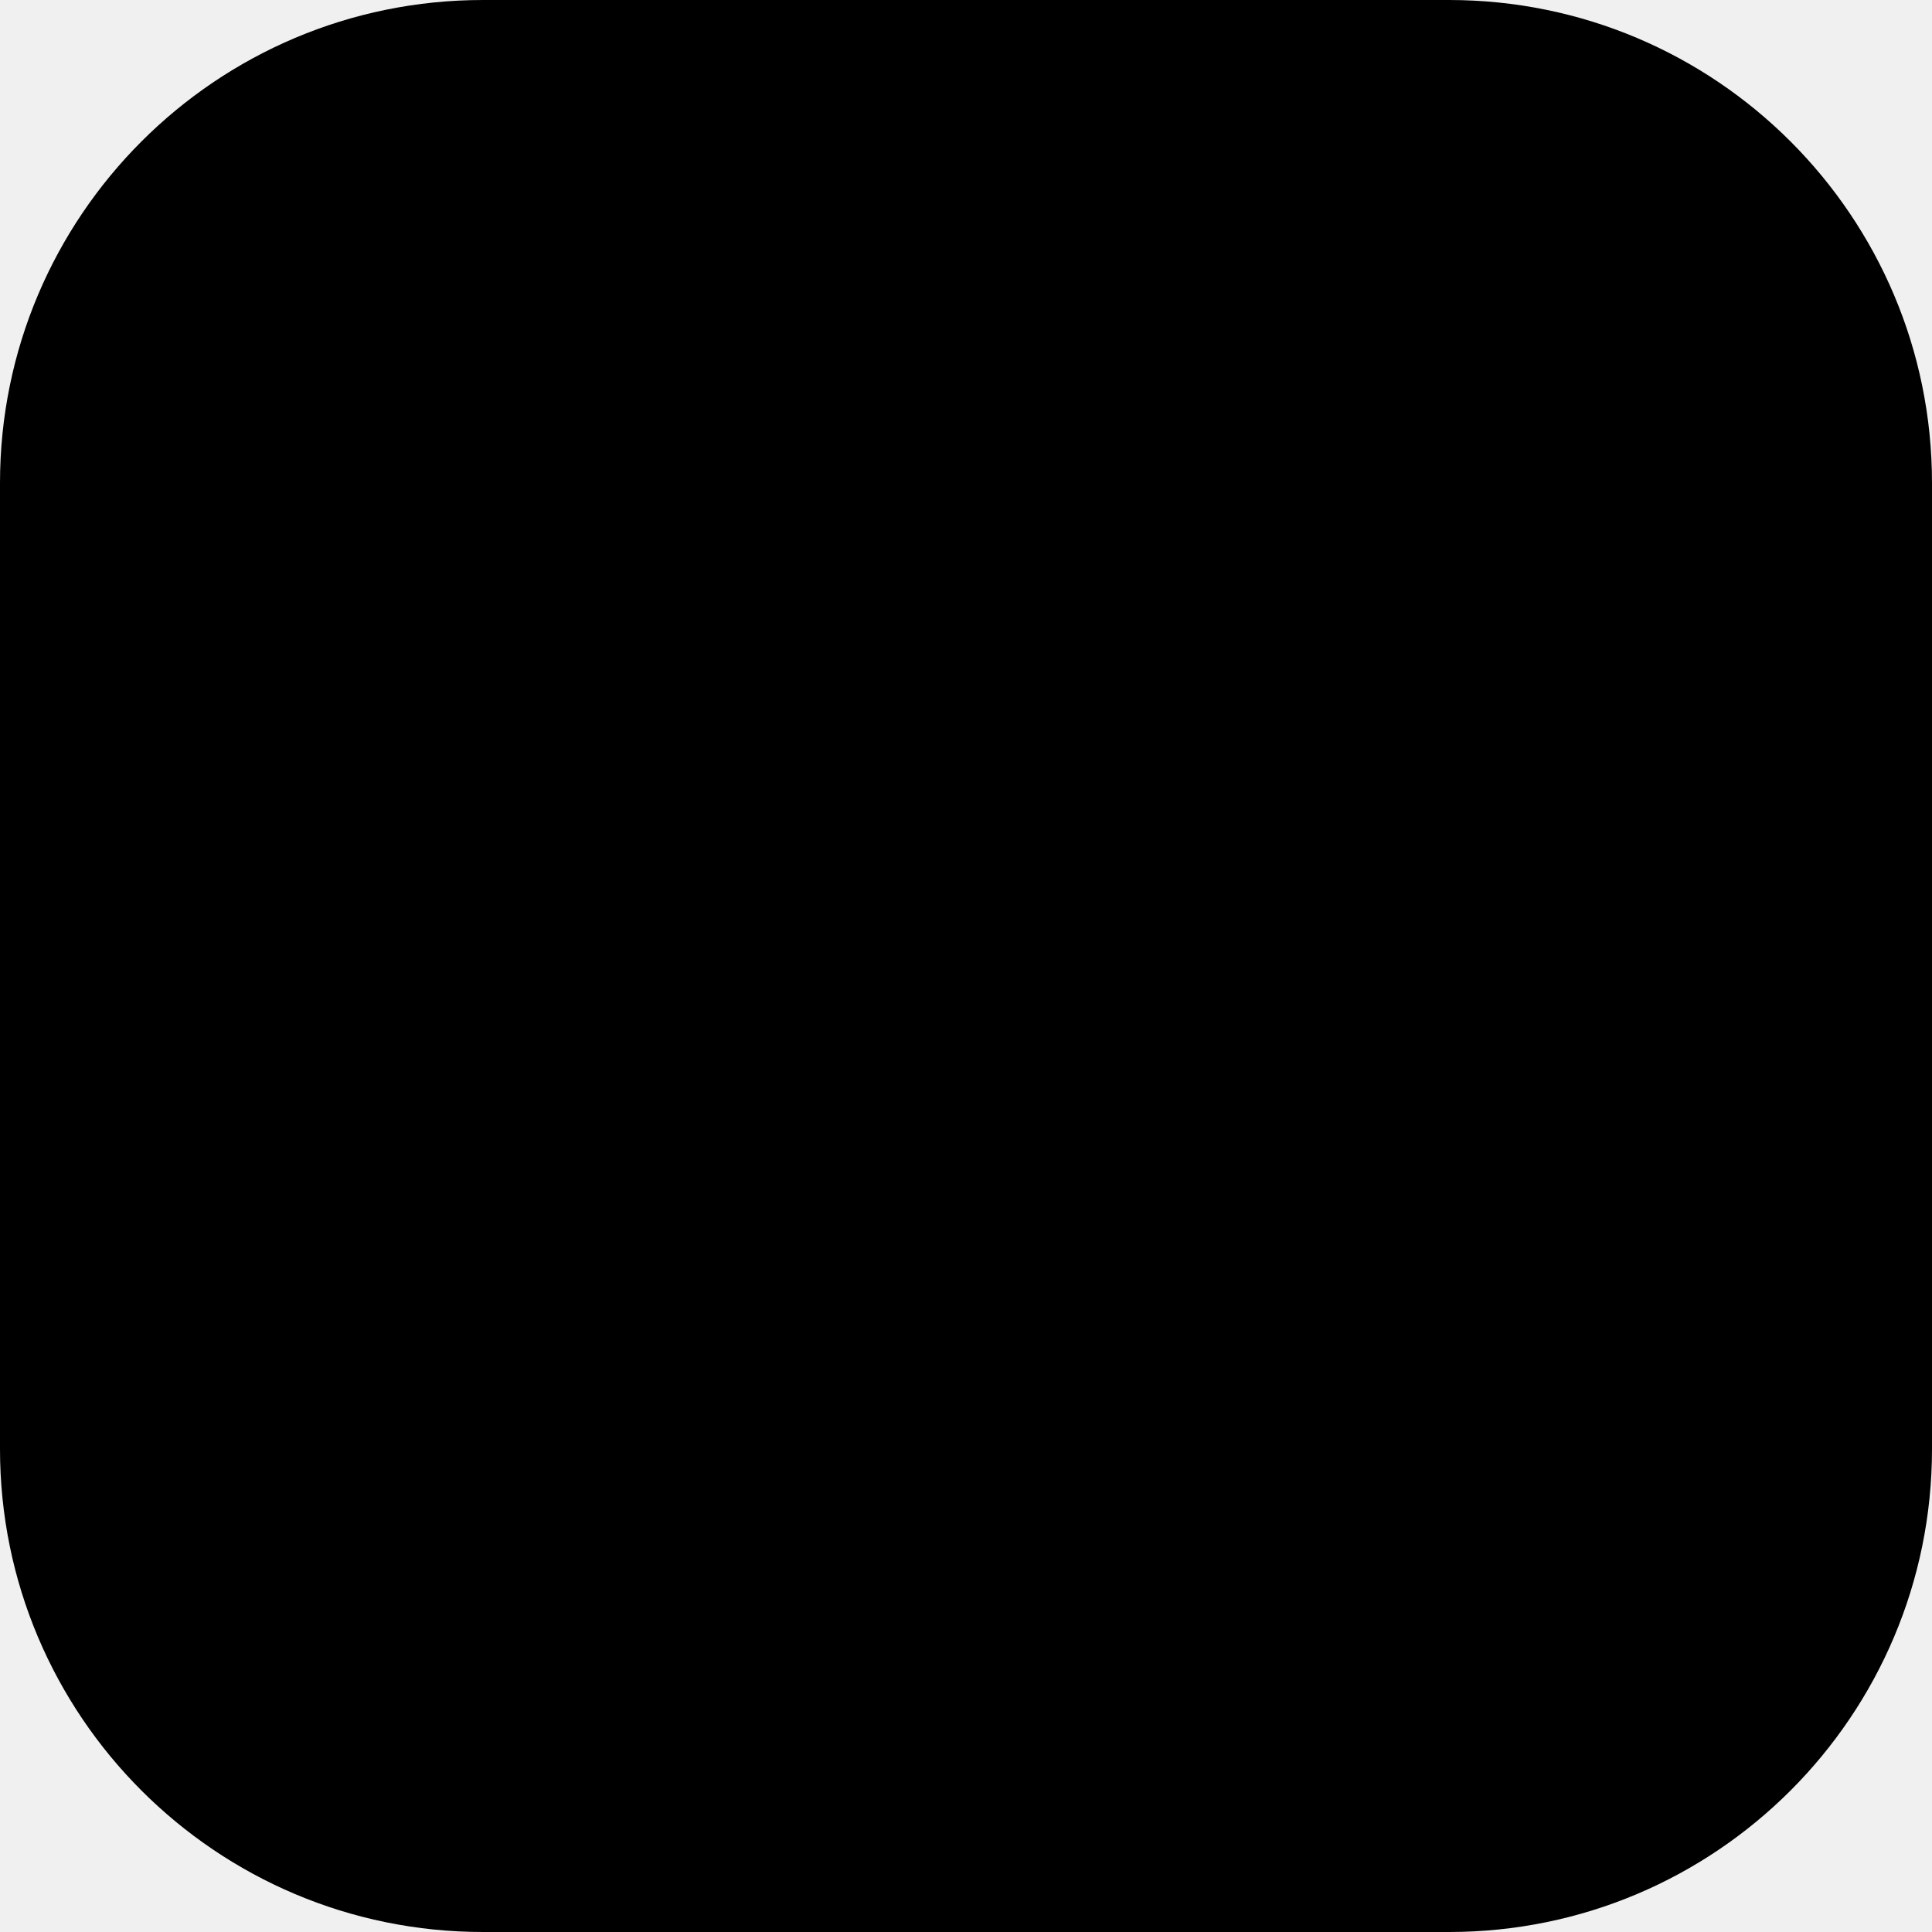
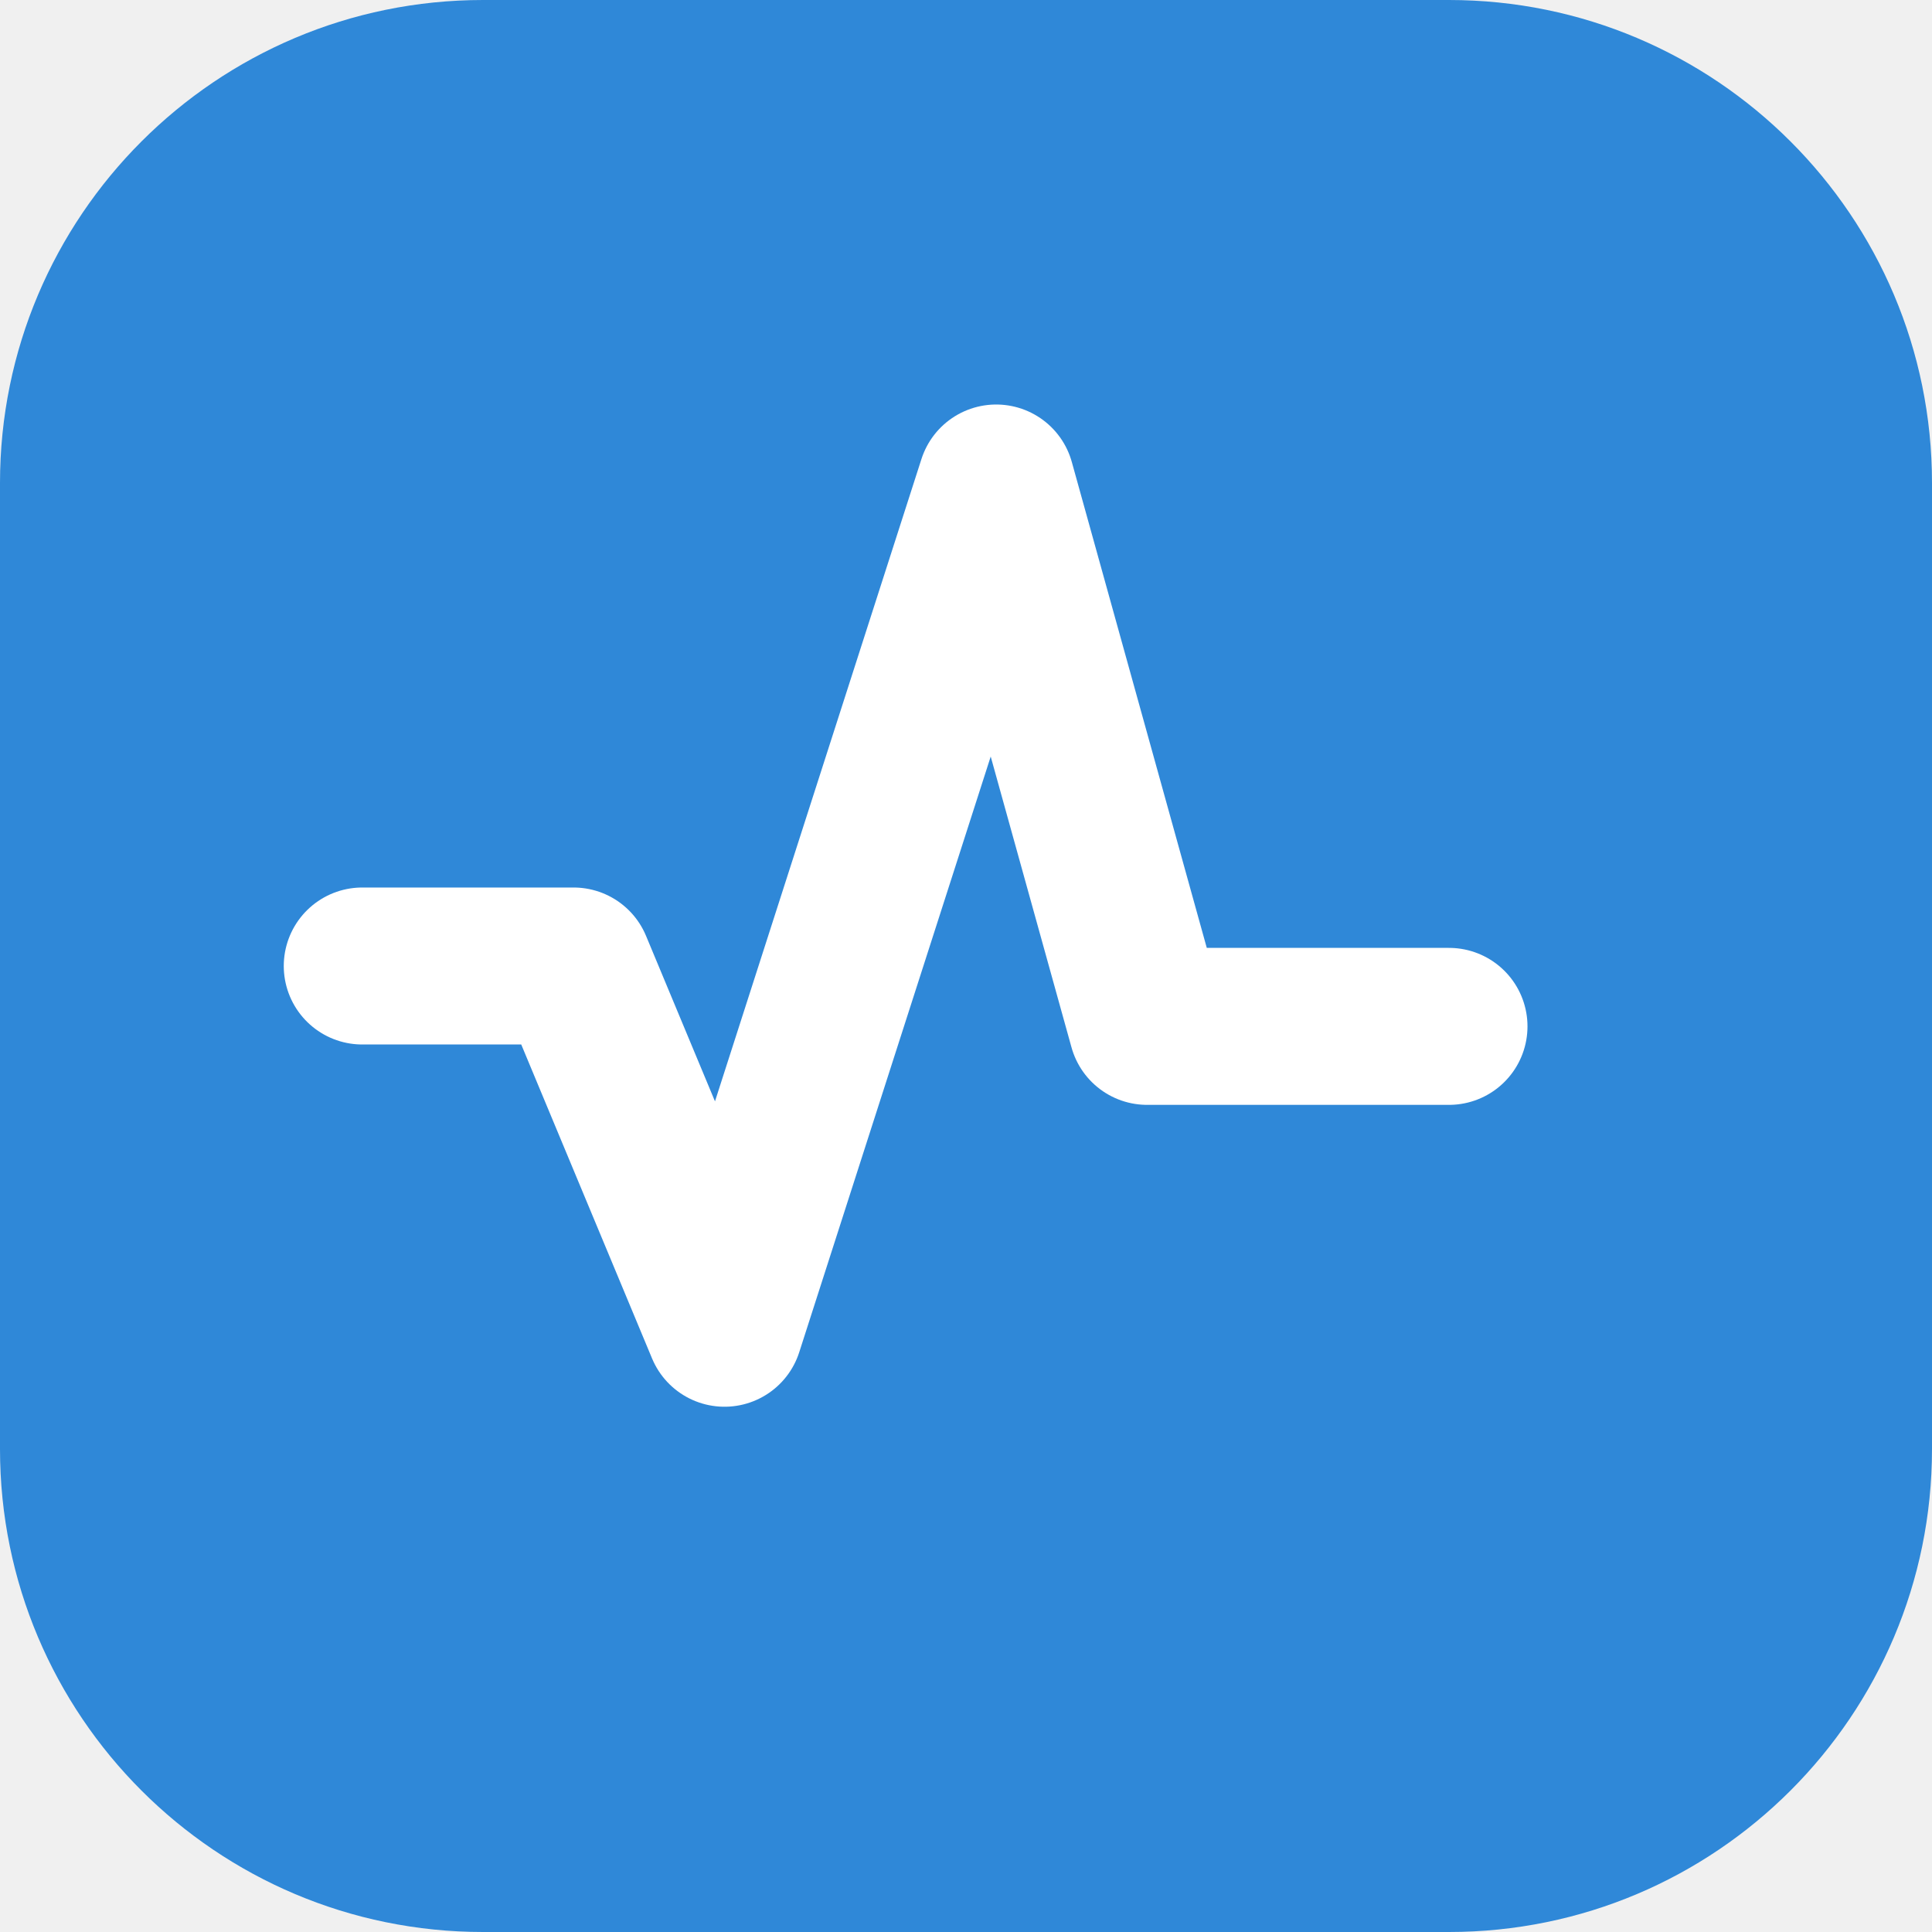
<svg xmlns="http://www.w3.org/2000/svg" viewBox="0 0 32 32" width="32" height="32">
-   <rect width="32" height="32" rx="8" fill="oklch(58% 0.18 35)" />
-   <path d="M6 16h3.5l2.5 6 4.5-14 2.5 9h5" fill="none" stroke="oklch(99% 0.006 75)" stroke-width="2.6" stroke-linecap="round" stroke-linejoin="round" />
+   <rect width="32" height="32" rx="8" fill="#2f88d8" />
+   <path d="M6 16h3.5l2.5 6 4.5-14 2.5 9h5" fill="none" stroke="#ffffff" stroke-width="2.6" stroke-linecap="round" stroke-linejoin="round" />
</svg>
